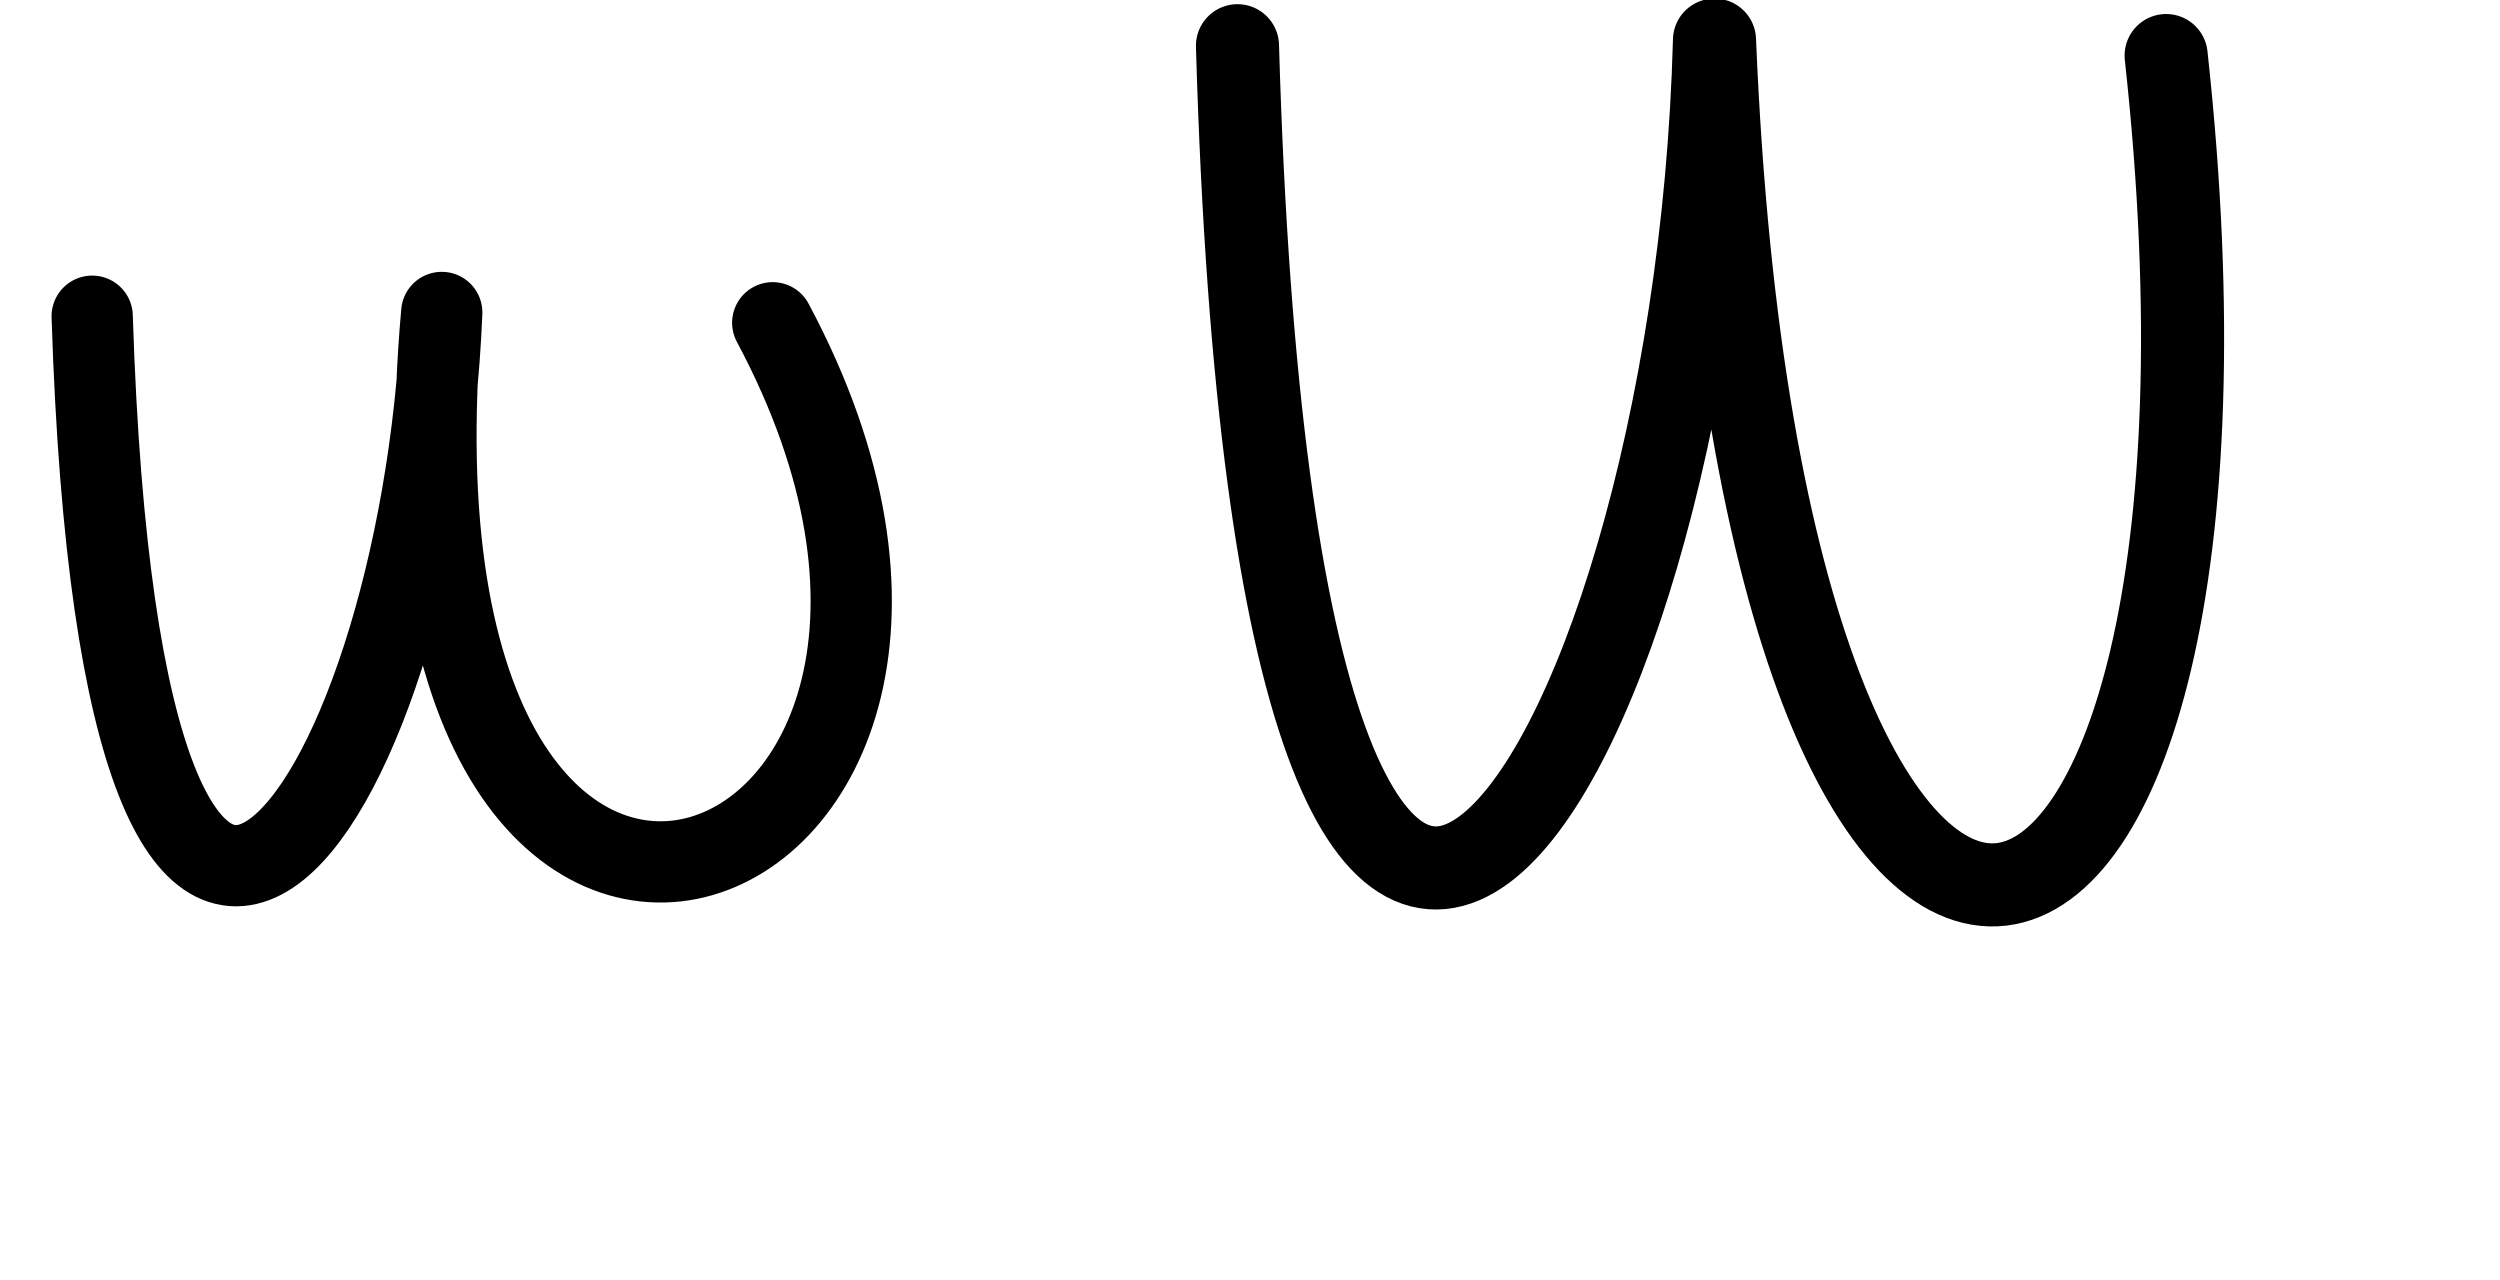
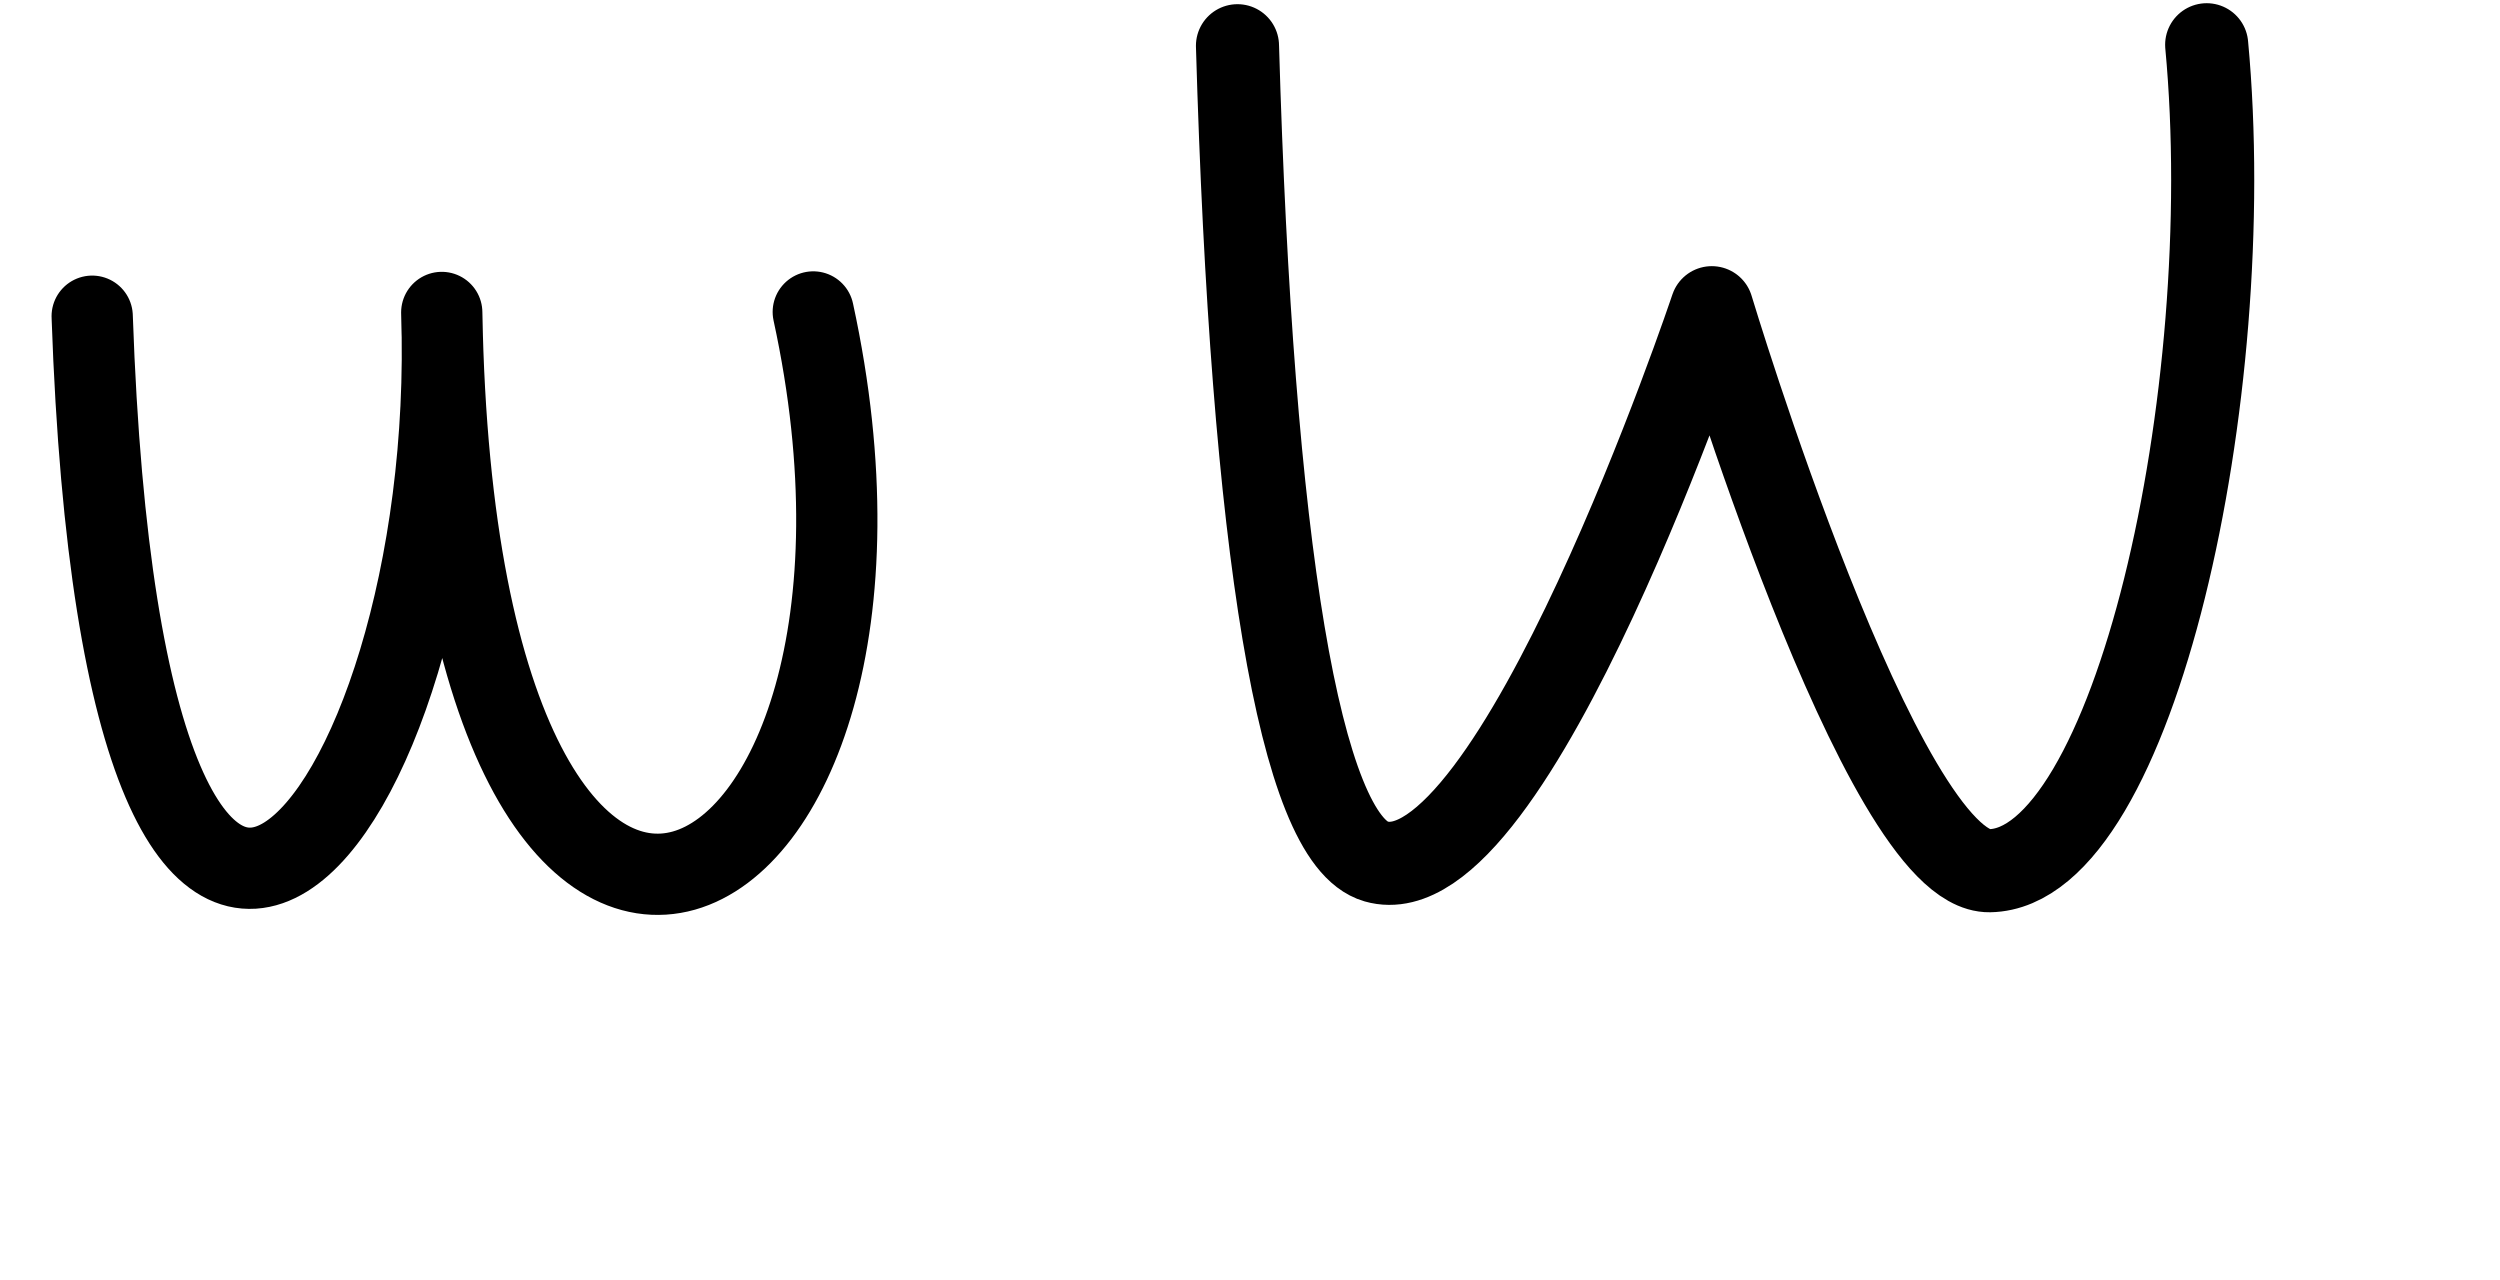
<svg xmlns="http://www.w3.org/2000/svg" version="1.1" id="svg2992" height="2048" width="4000">
  <defs id="defs5498" />
  <g transform="translate(5944.954,1347.694)" id="layer1">
    <g id="layer1-6" transform="translate(-14814.53,16.04333)">
-       <path id="path5525-41" d="m 9017.068,-857.814 c 47.246,1491.869 526.589,804.667 559.311,-6.006 -122.967,1373.021 1027.237,948.082 529.551,16.495" style="fill:none;fill-rule:evenodd;stroke:#000000;stroke-width:130;stroke-linecap:round;stroke-linejoin:round;stroke-miterlimit:4;stroke-dasharray:none;stroke-opacity:1" />
-       <path id="path5525-41-1" d="m 10849.544,-1290.569 c 64.471,2237.152 731.527,1197.584 763.231,-9.006 78.233,1900.295 905.373,1693.657 722.619,24.735" style="fill:none;fill-rule:evenodd;stroke:#000000;stroke-width:132.955;stroke-linecap:round;stroke-linejoin:round;stroke-miterlimit:4;stroke-dasharray:none;stroke-opacity:1" />
+       <path id="path5525-41" d="m 9017.068,-857.814 c 51.571,1491.869 587.136,817.641 559.311,-6.006 24.077,1385.995 810.996,995.655 594.423,-0.805" style="fill:none;fill-rule:evenodd;stroke:#000000;stroke-width:130;stroke-linecap:round;stroke-linejoin:round;stroke-miterlimit:4;stroke-dasharray:none;stroke-opacity:1" />
+       <path id="path5525-41-1" d="m 10849.544,-1290.569 c 23.053,799.932 99.594,1270.127 221.767,1305.174 219.503,62.968 537.14,-886.024 537.14,-886.024 0,0 271.691,903.712 444.517,900.832 230.638,-3.844 399.871,-761.08 347.298,-1321.552" style="fill:none;fill-rule:evenodd;stroke:#000000;stroke-width:132.955;stroke-linecap:round;stroke-linejoin:round;stroke-miterlimit:4;stroke-dasharray:none;stroke-opacity:1" />
    </g>
  </g>
</svg>
